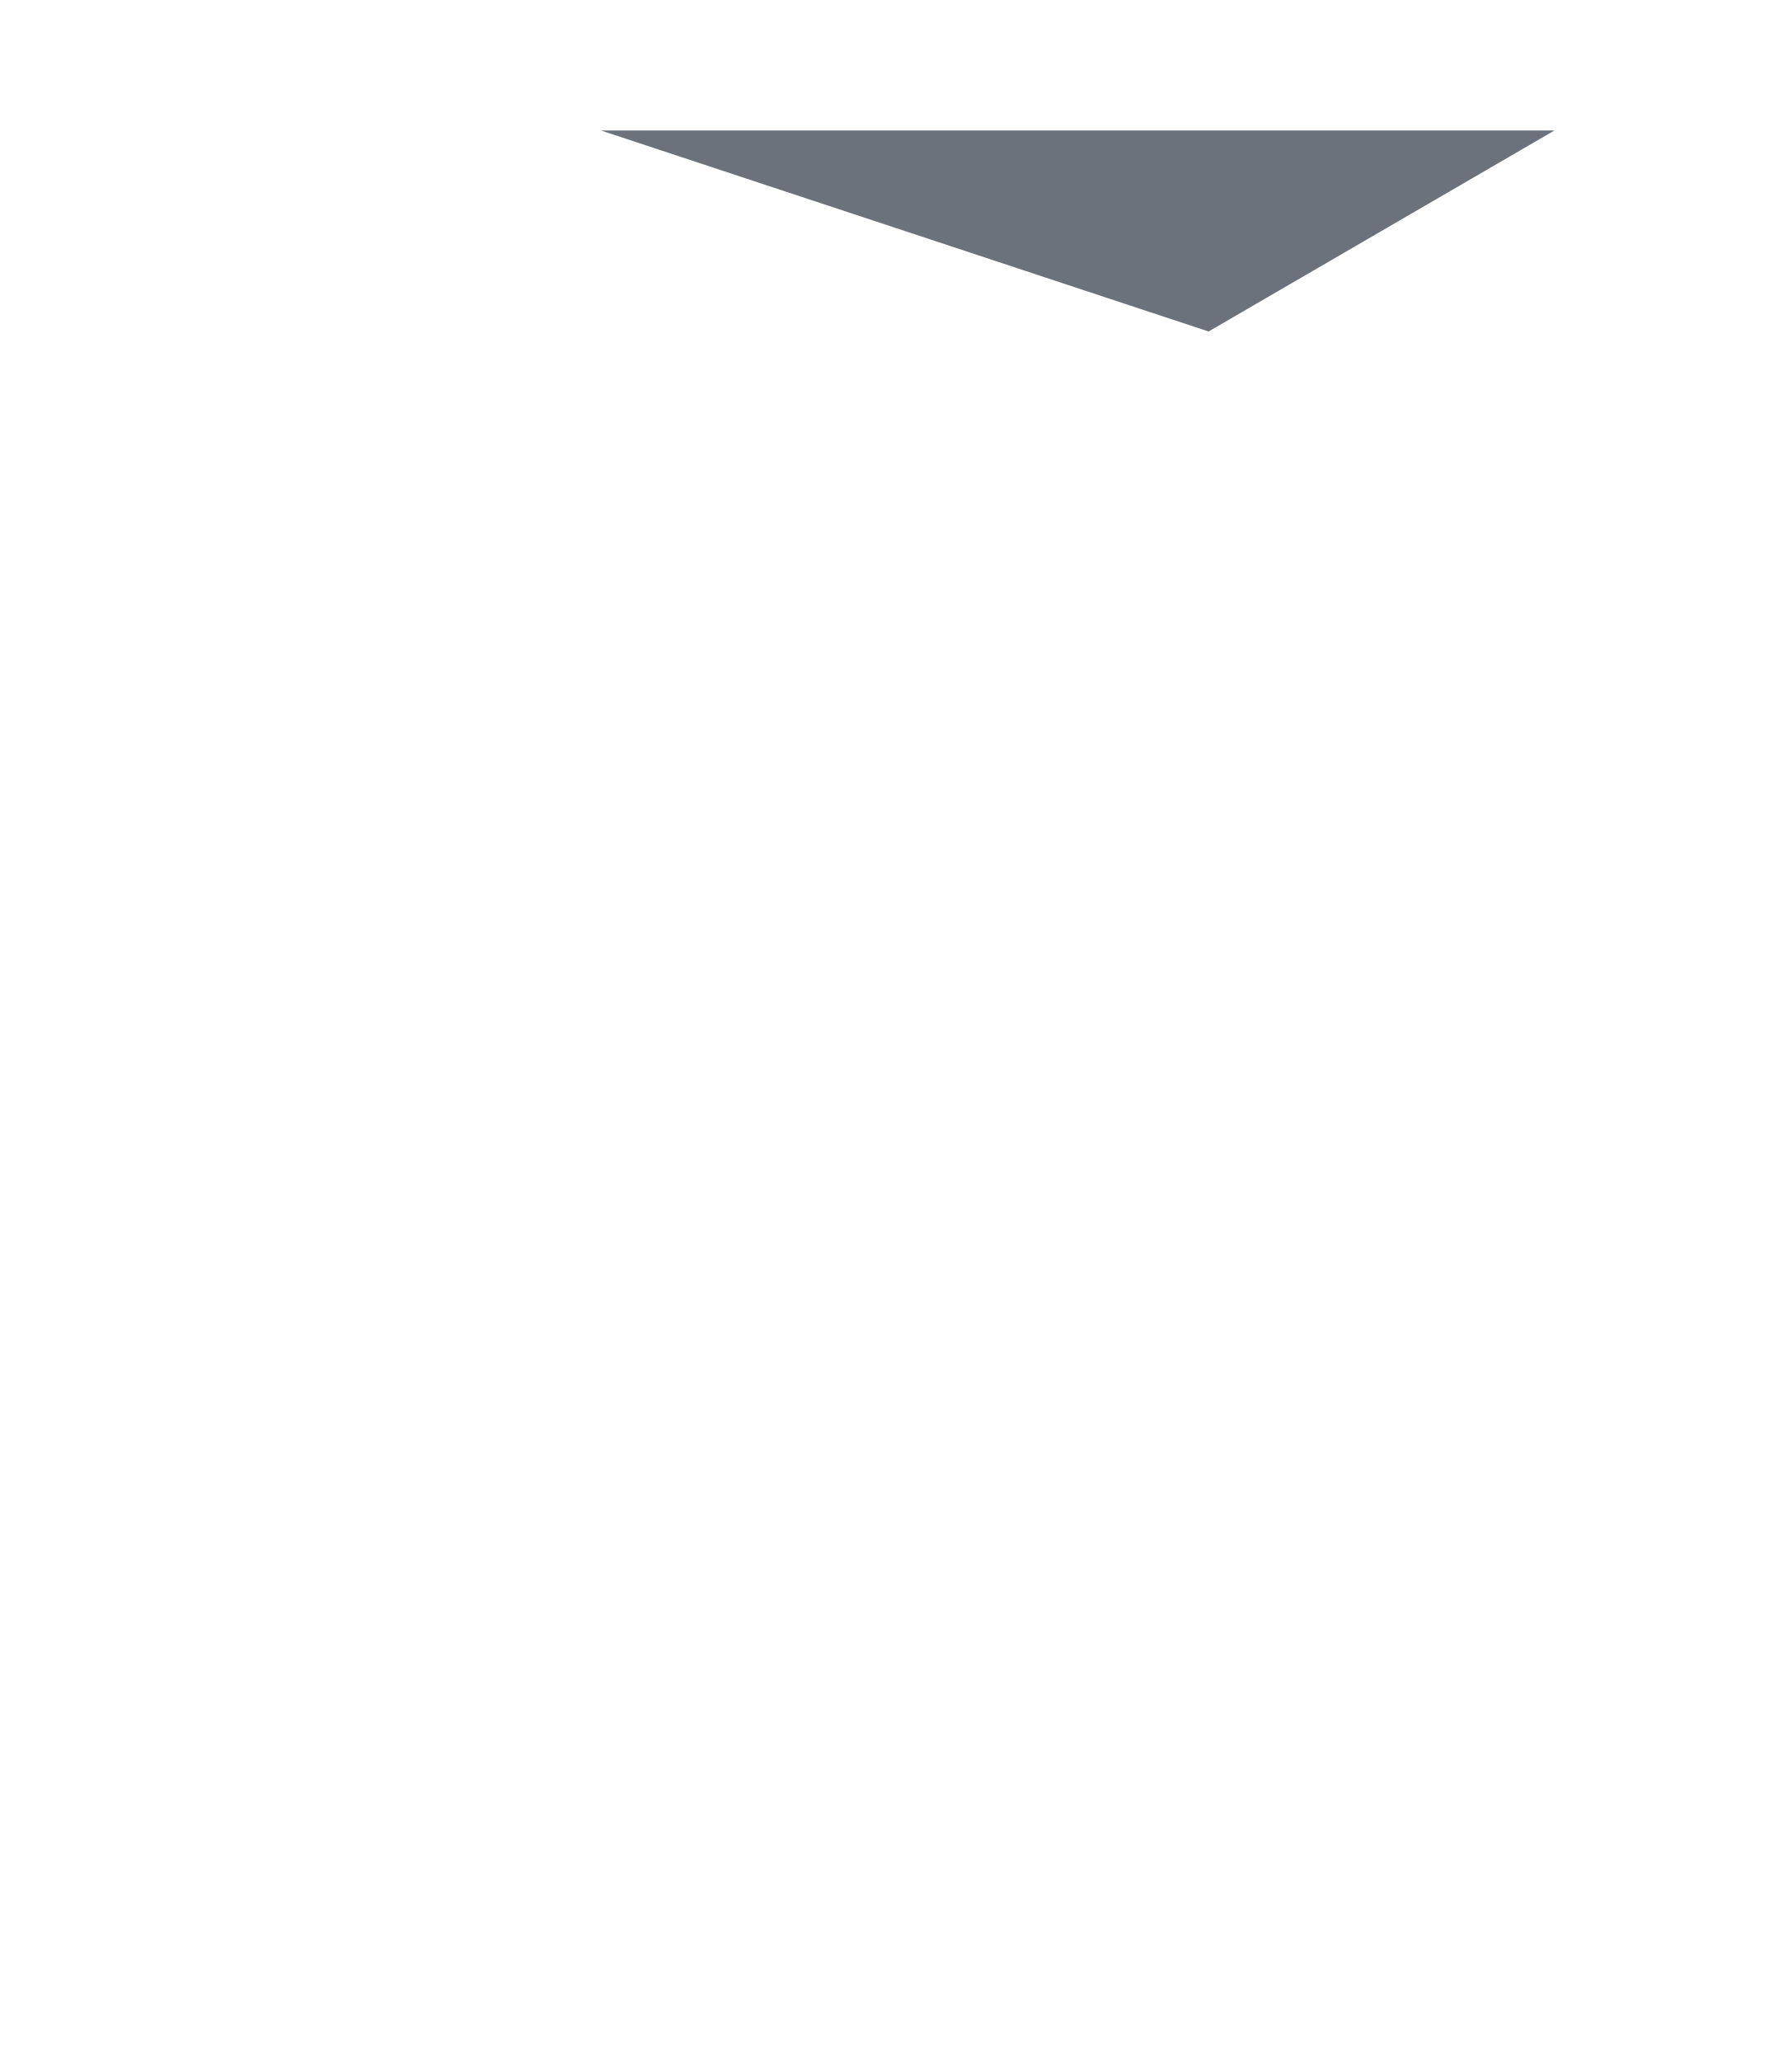
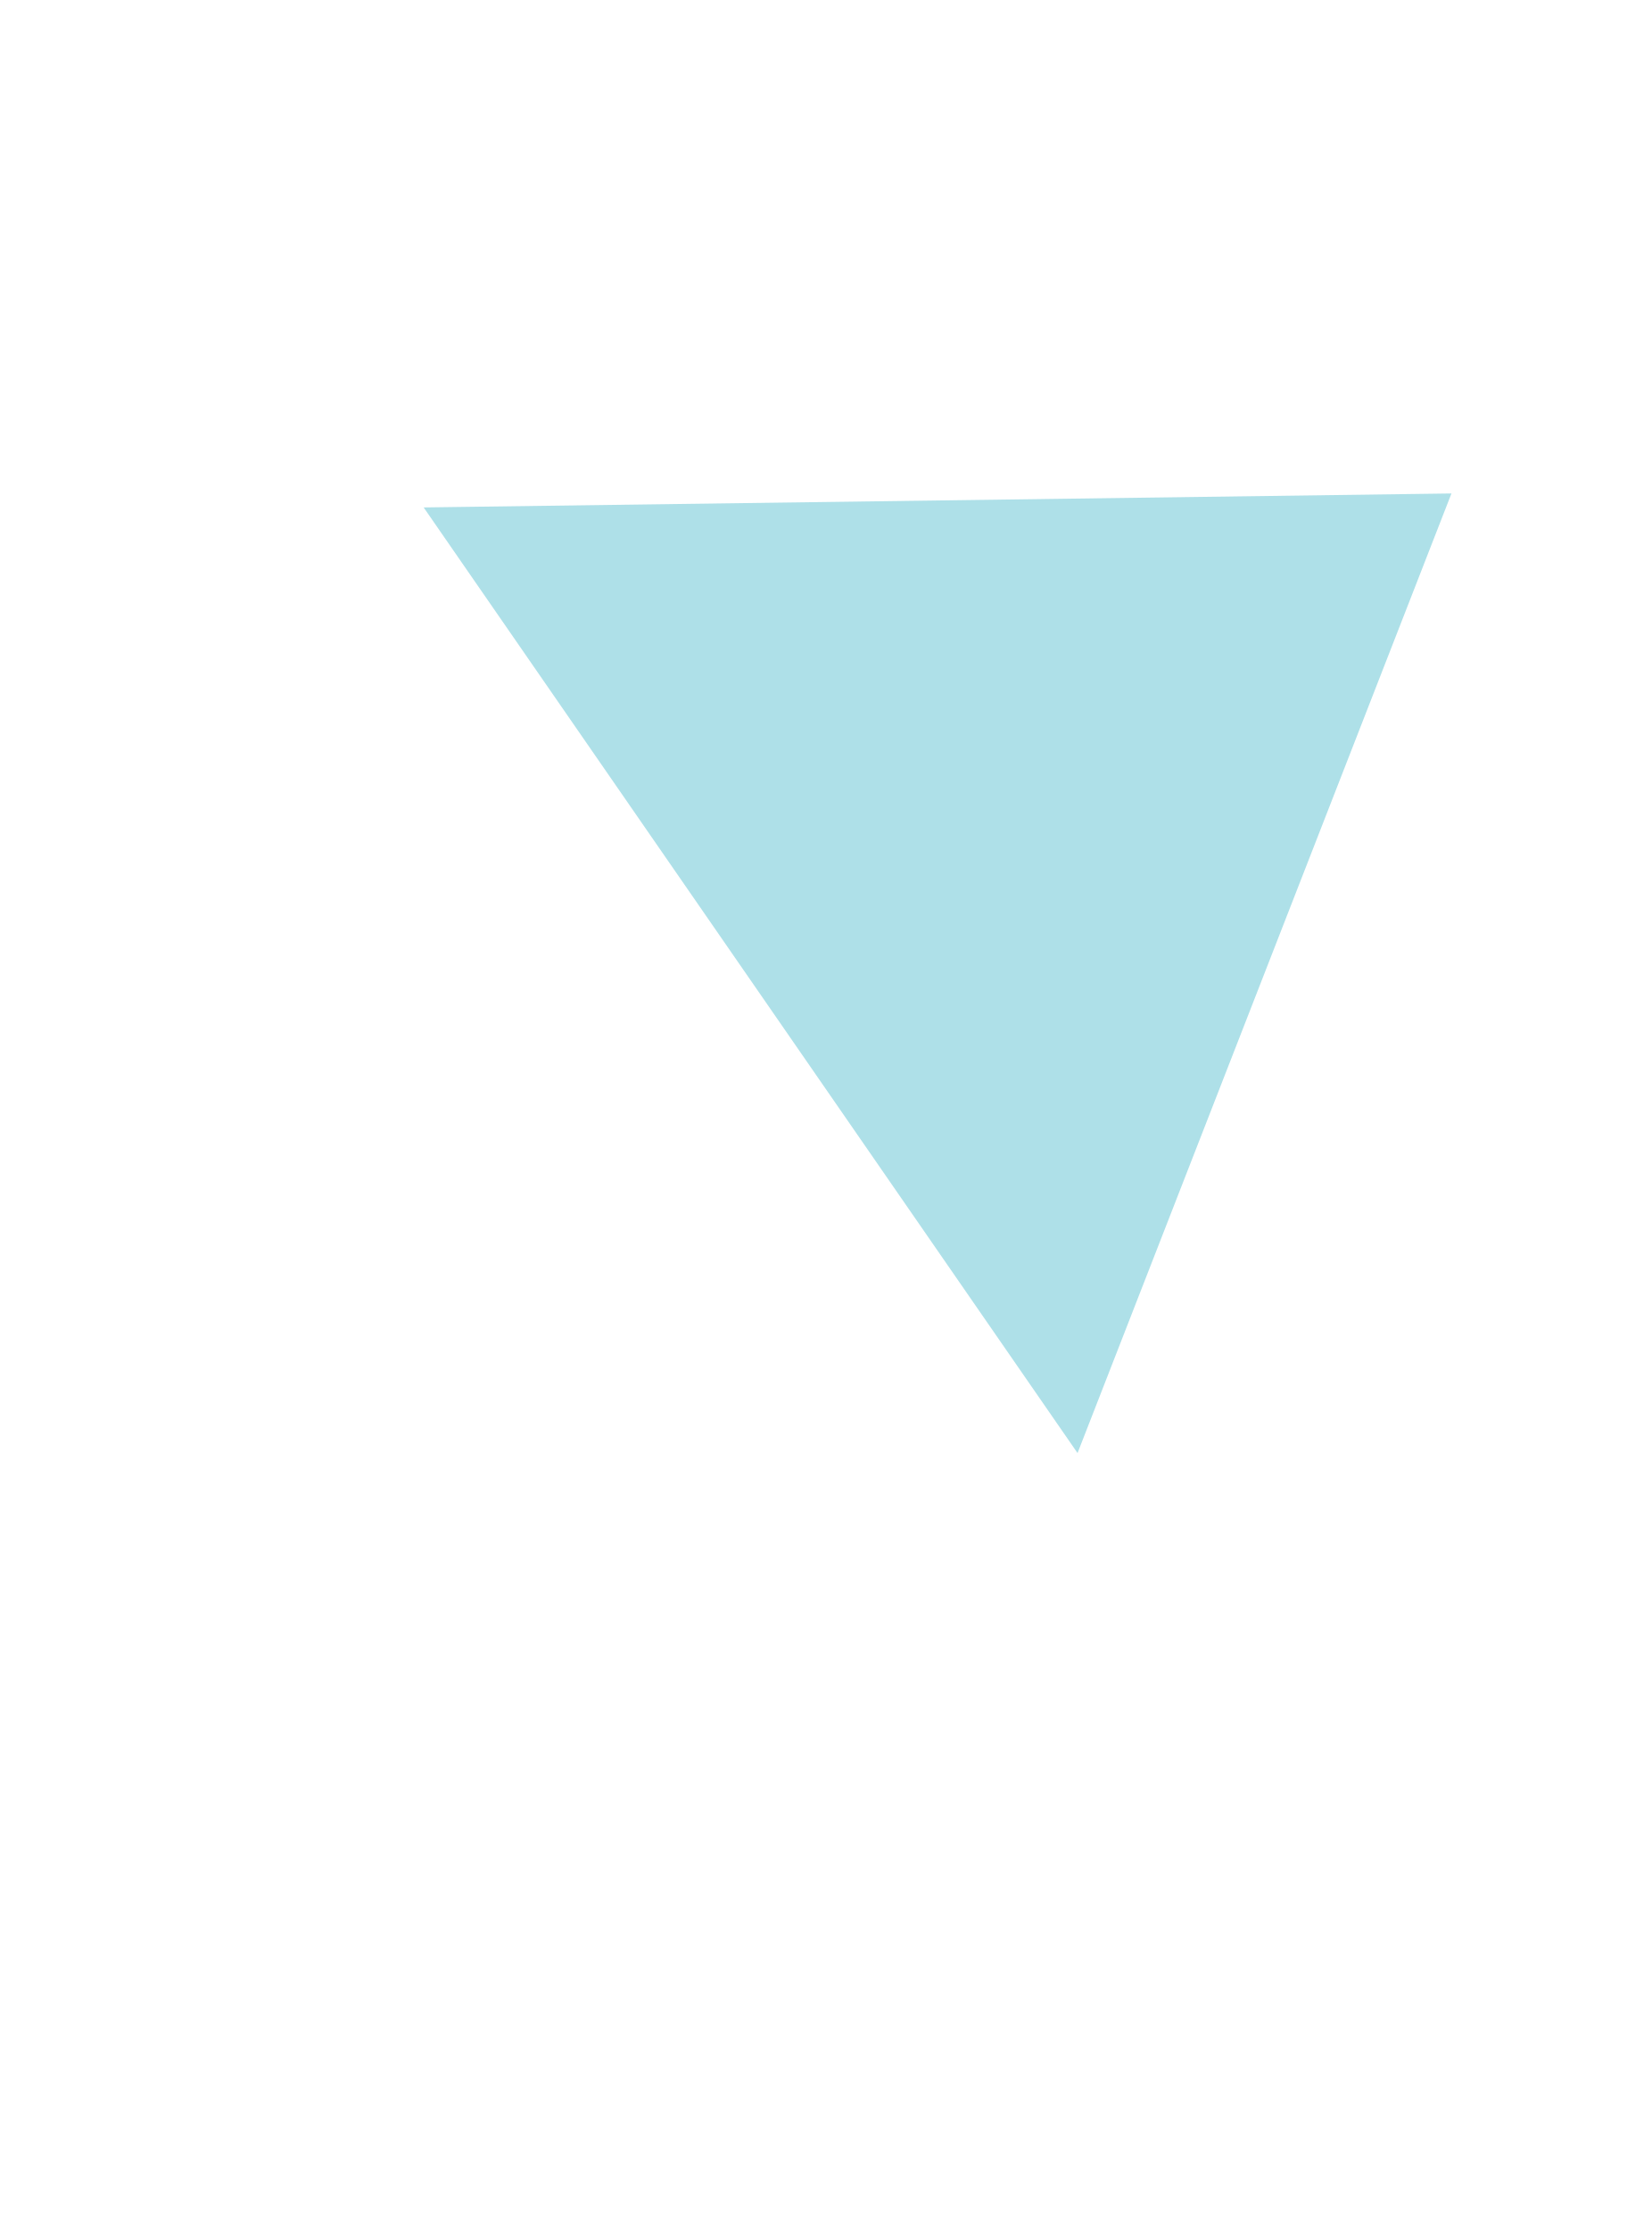
- <svg xmlns="http://www.w3.org/2000/svg" version="1.1" x="0px" y="0px" width="200px" height="230px" viewBox="0 0 200 230" style="enable-background:new 0 0 200 230;" xml:space="preserve">
+ <svg xmlns="http://www.w3.org/2000/svg" version="1.1" x="0px" y="0px" width="200px" height="270px" viewBox="0 0 200 270" style="enable-background:new 0 0 200 270;" xml:space="preserve">
  <g id="_x33_-0">
-     <polygon style="fill:#6B727B;" points="67.075,14.562 173.494,14.562 134.891,36.993  " />
+     <polygon style="fill:#AEE0E8;" points="51.294,61.438 175.735,59.747 130.463,175.933  " />
  </g>
  <g id="Layer_1">
</g>
</svg>
